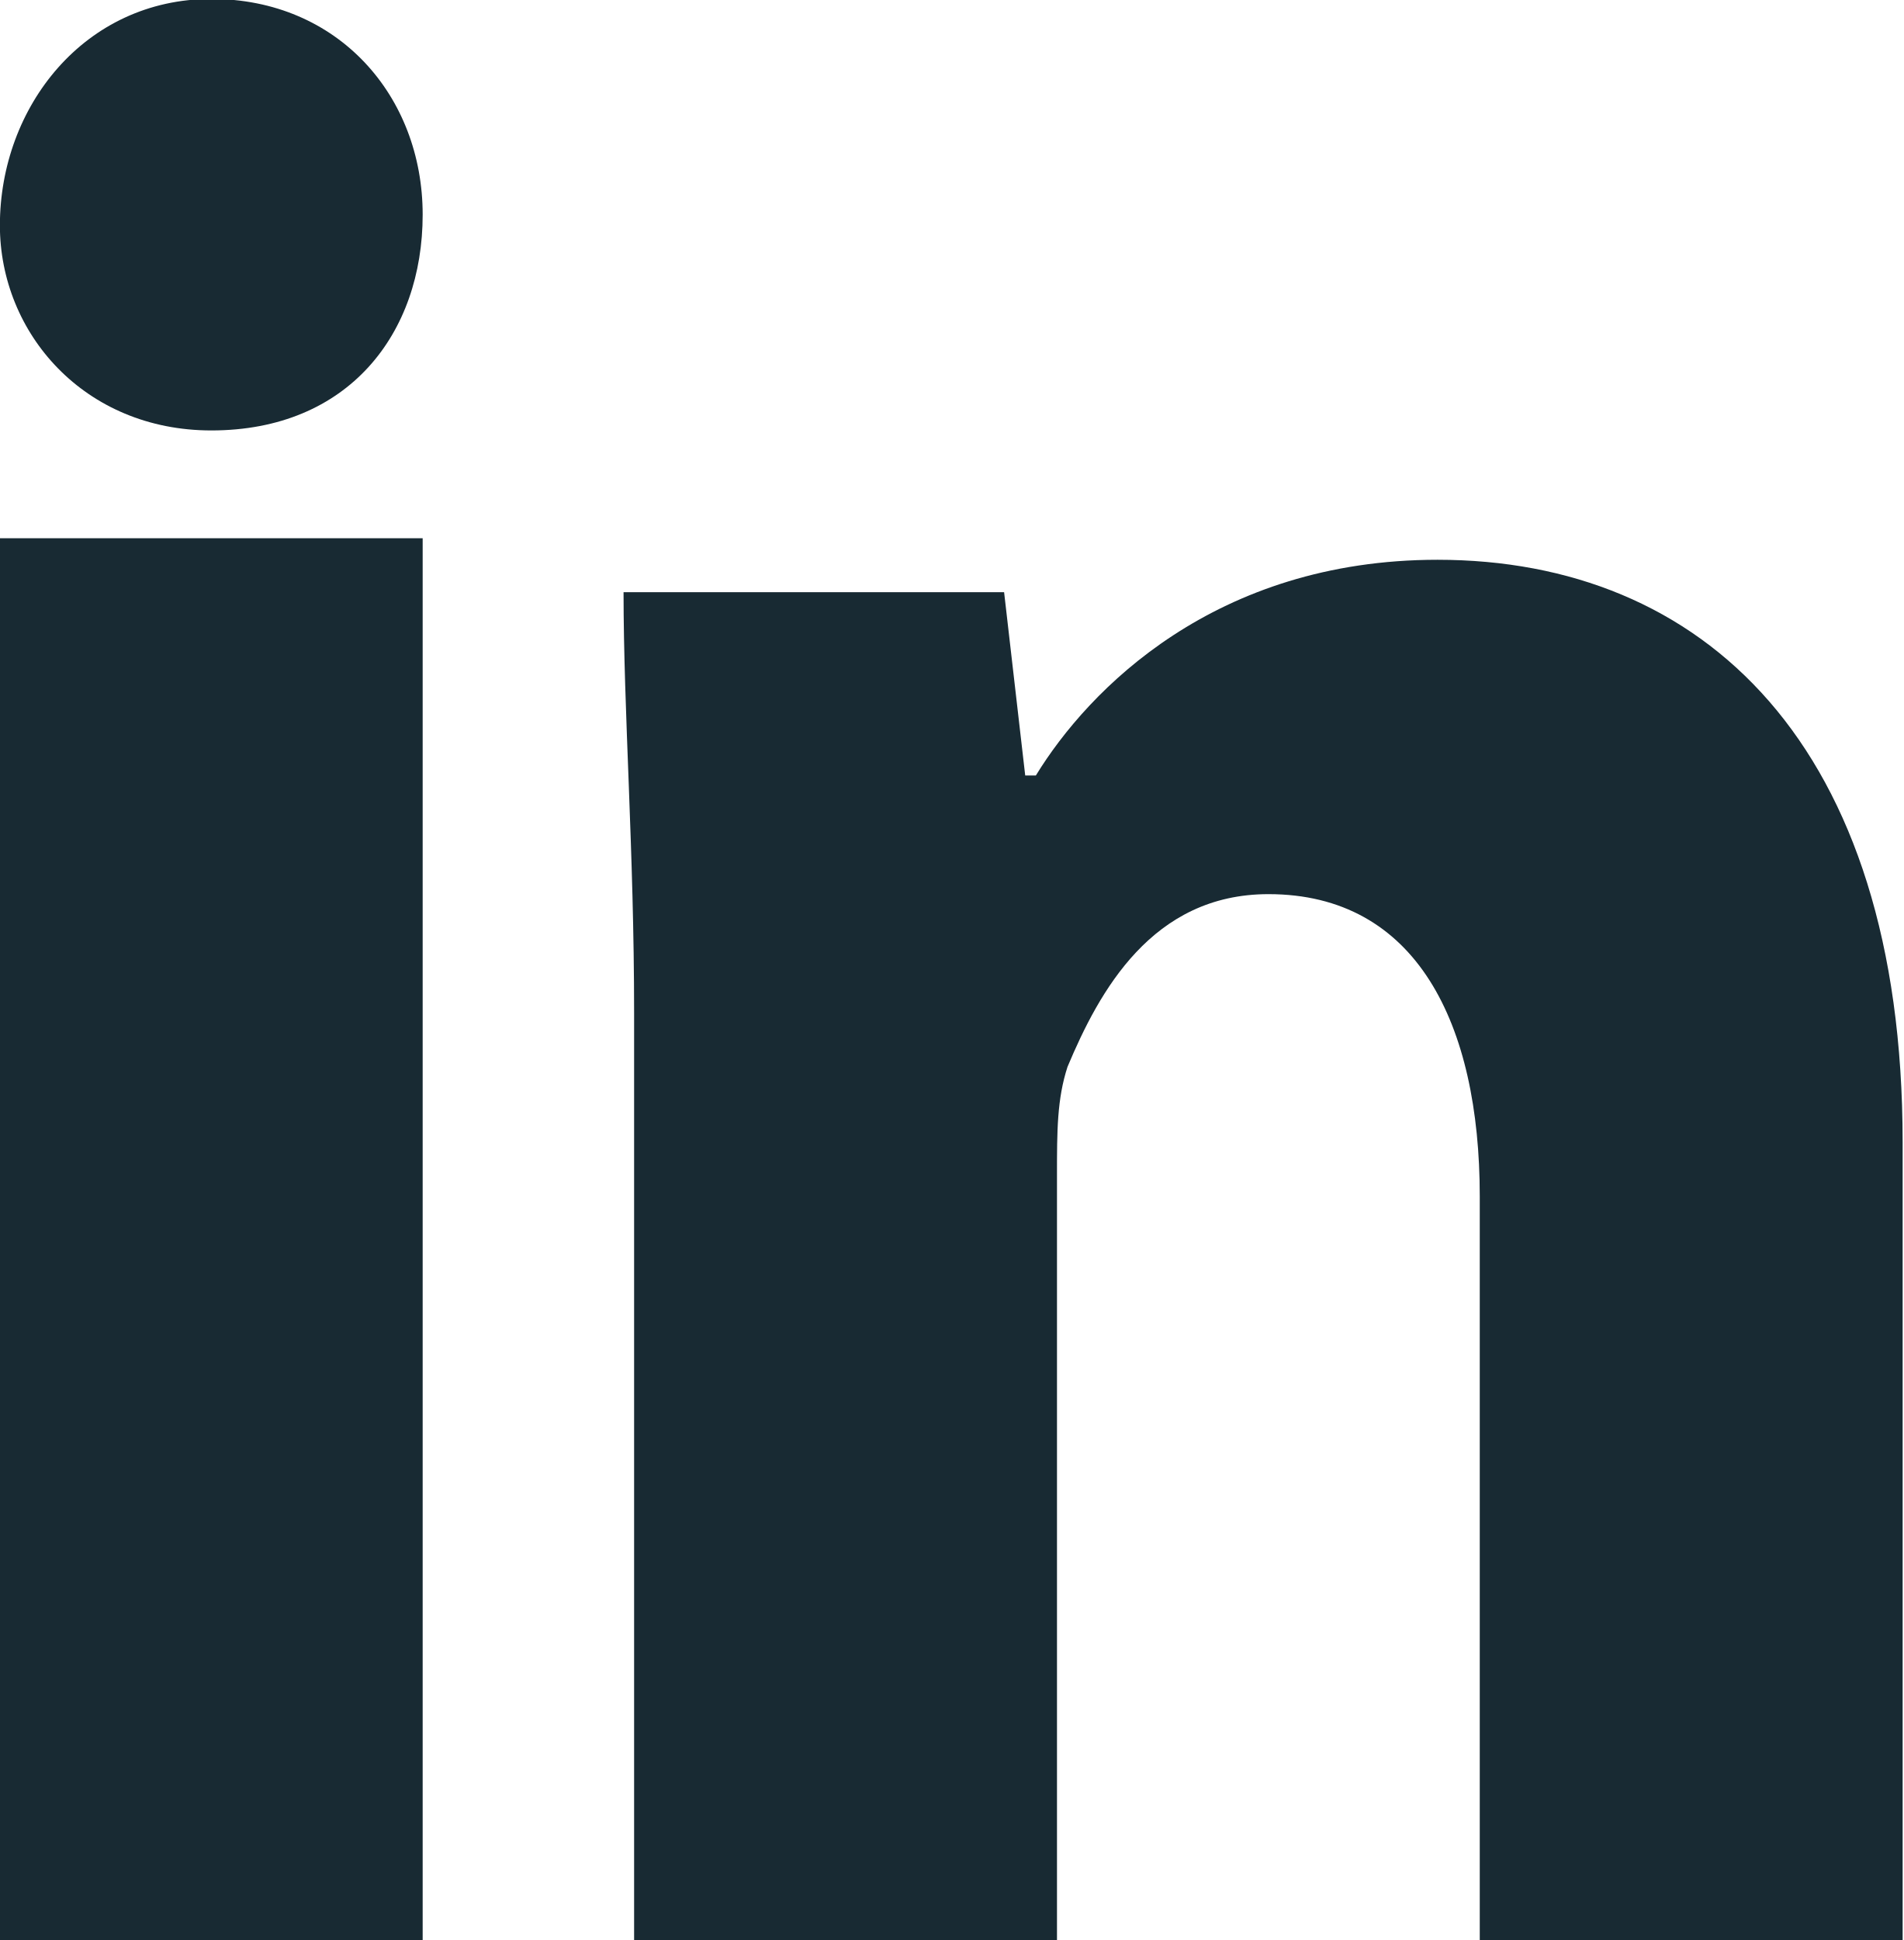
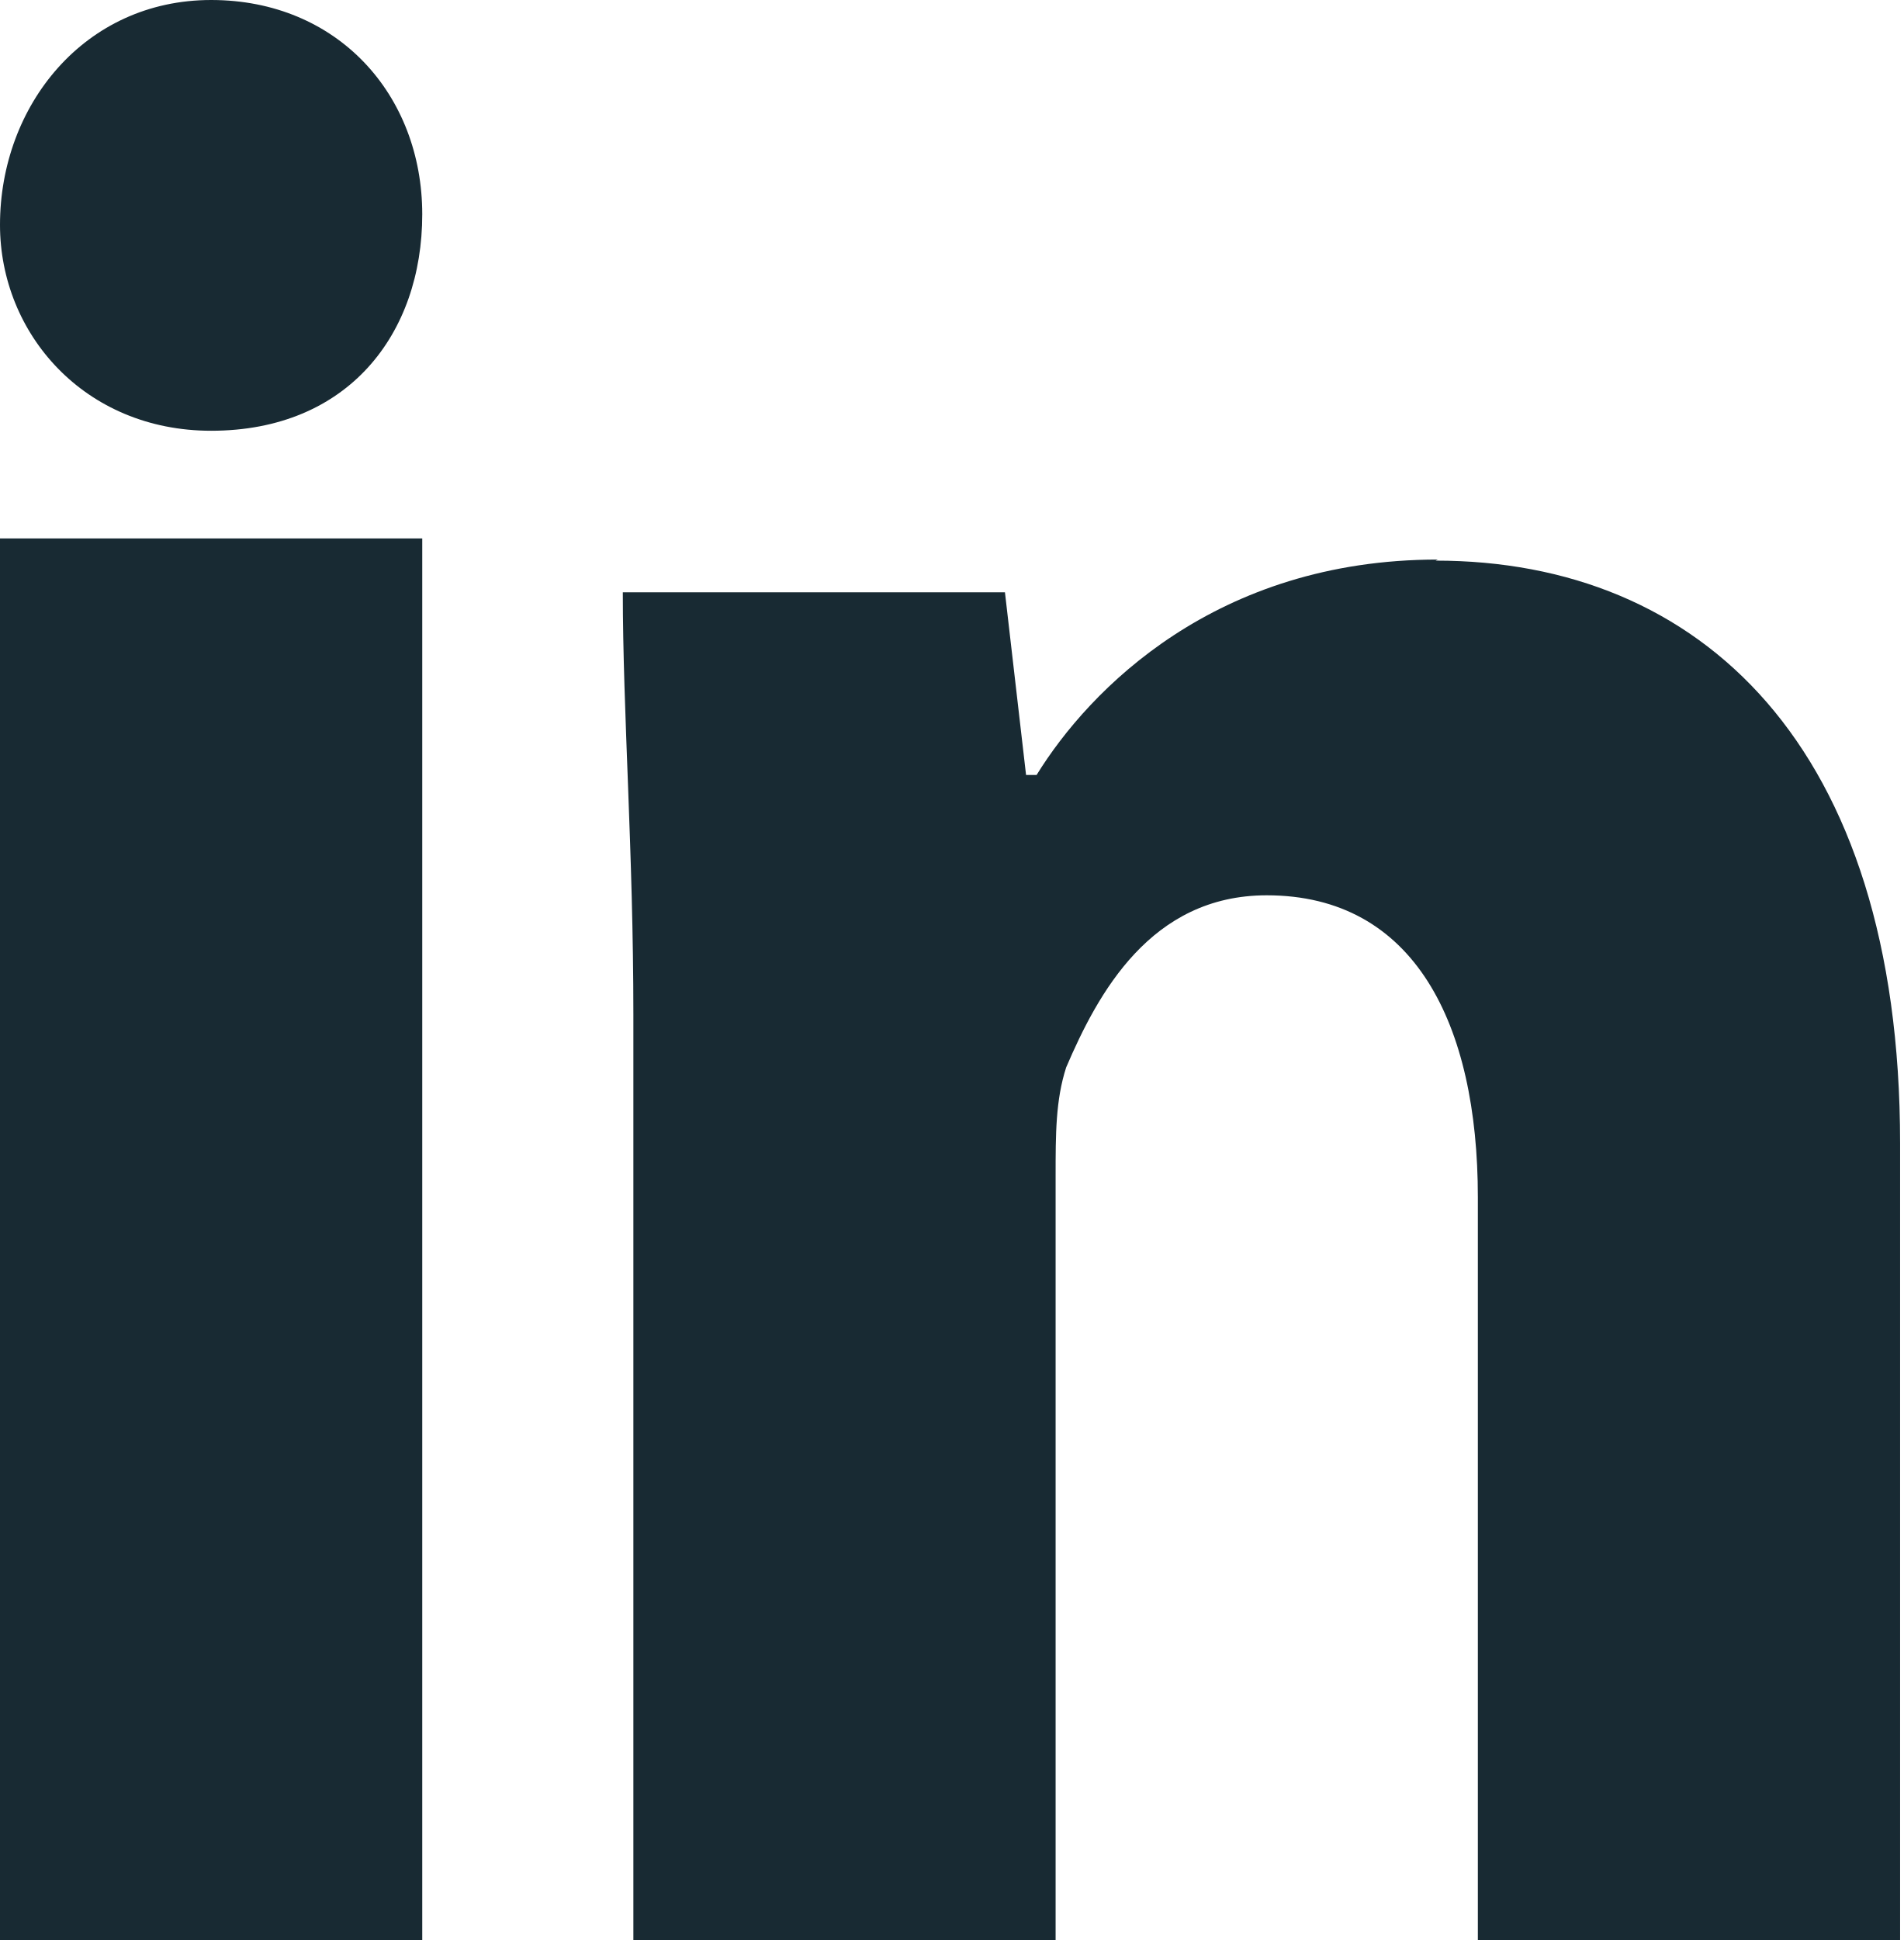
- <svg xmlns="http://www.w3.org/2000/svg" preserveAspectRatio="xMidYMid" width="18.03" height="18.375" viewBox="0 0 18.03 18.375">
+ <svg xmlns="http://www.w3.org/2000/svg" width="18.03" height="18.375" preserveAspectRatio="xMidYMid">
  <defs>
-     <style>
-       .cls-1 {
-         fill: #182a33;
-         fill-rule: evenodd;
-       }
-     </style>
+     <style>.cls-1 { fill: #182a33; fill-rule: evenodd; }</style>
  </defs>
-   <path d="M4.004,2.033 C4.004,3.157 3.303,4.077 2.002,4.077 C0.800,4.077 -0.001,3.157 -0.001,2.135 C-0.001,1.012 0.800,-0.010 2.002,-0.010 C3.203,-0.010 4.004,0.910 4.004,2.033 ZM-0.001,18.379 L4.004,18.379 L4.004,5.098 L-0.001,5.098 L-0.001,18.379 ZM13.618,5.302 C11.515,5.302 10.313,6.528 9.813,7.345 L9.712,7.345 L9.512,5.609 L5.907,5.609 C5.907,6.733 6.007,8.061 6.007,9.593 L6.007,18.379 L10.013,18.379 L10.013,11.125 C10.013,10.717 10.013,10.410 10.113,10.104 C10.413,9.389 10.914,8.469 12.016,8.469 C13.418,8.469 14.018,9.695 14.018,11.330 L14.018,18.379 L18.024,18.379 L18.024,10.819 C18.024,7.039 16.121,5.302 13.618,5.302 Z" class="cls-1" />
+   <path d="M4 2.03c0 1.13-.7 2.05-2 2.05-1.2 0-2-.92-2-1.95C0 1 .8 0 2 0s2 .9 2 2.03zM0 18.38h4V5.1H0v13.28zM13.62 5.3c-2.1 0-3.3 1.23-3.8 2.04h-.1l-.2-1.73H5.9c0 1.13.1 2.46.1 4v8.78h4v-7.25c0-.4 0-.72.1-1.03.3-.7.8-1.63 1.9-1.63 1.4 0 2 1.22 2 2.86v7.05h4v-7.56c0-3.78-1.9-5.52-4.4-5.52z" class="cls-1" />
</svg>
